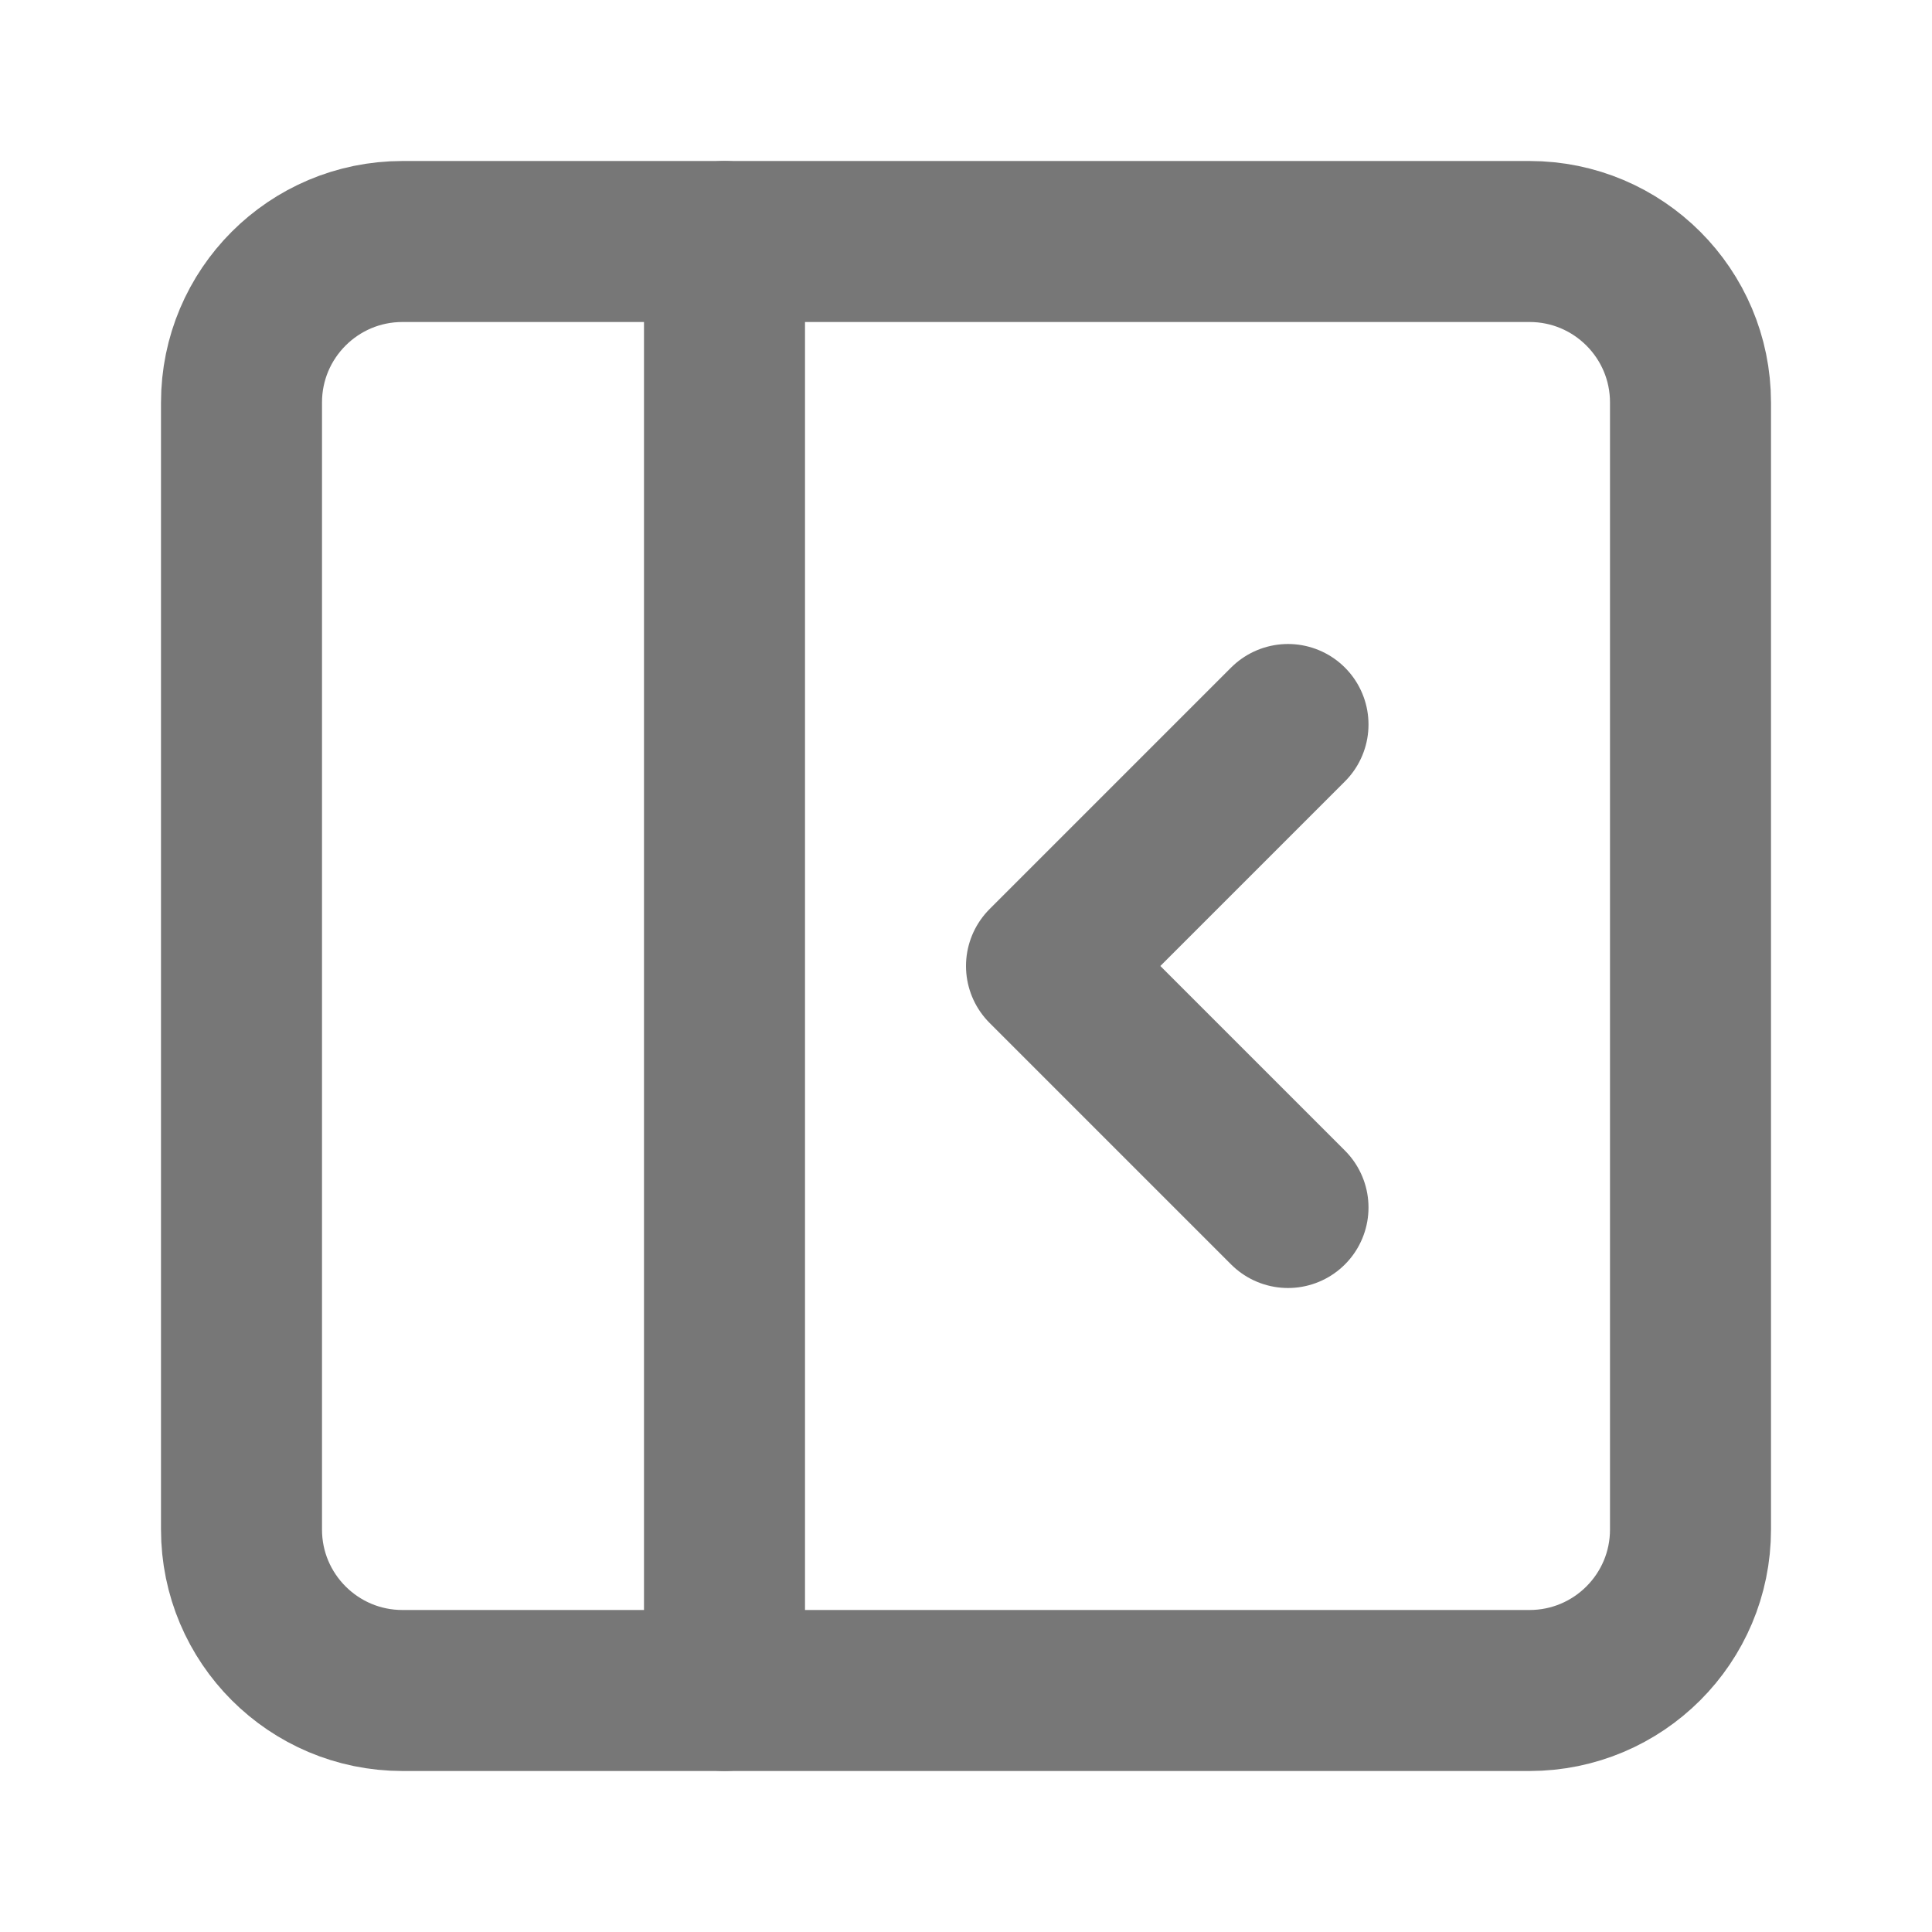
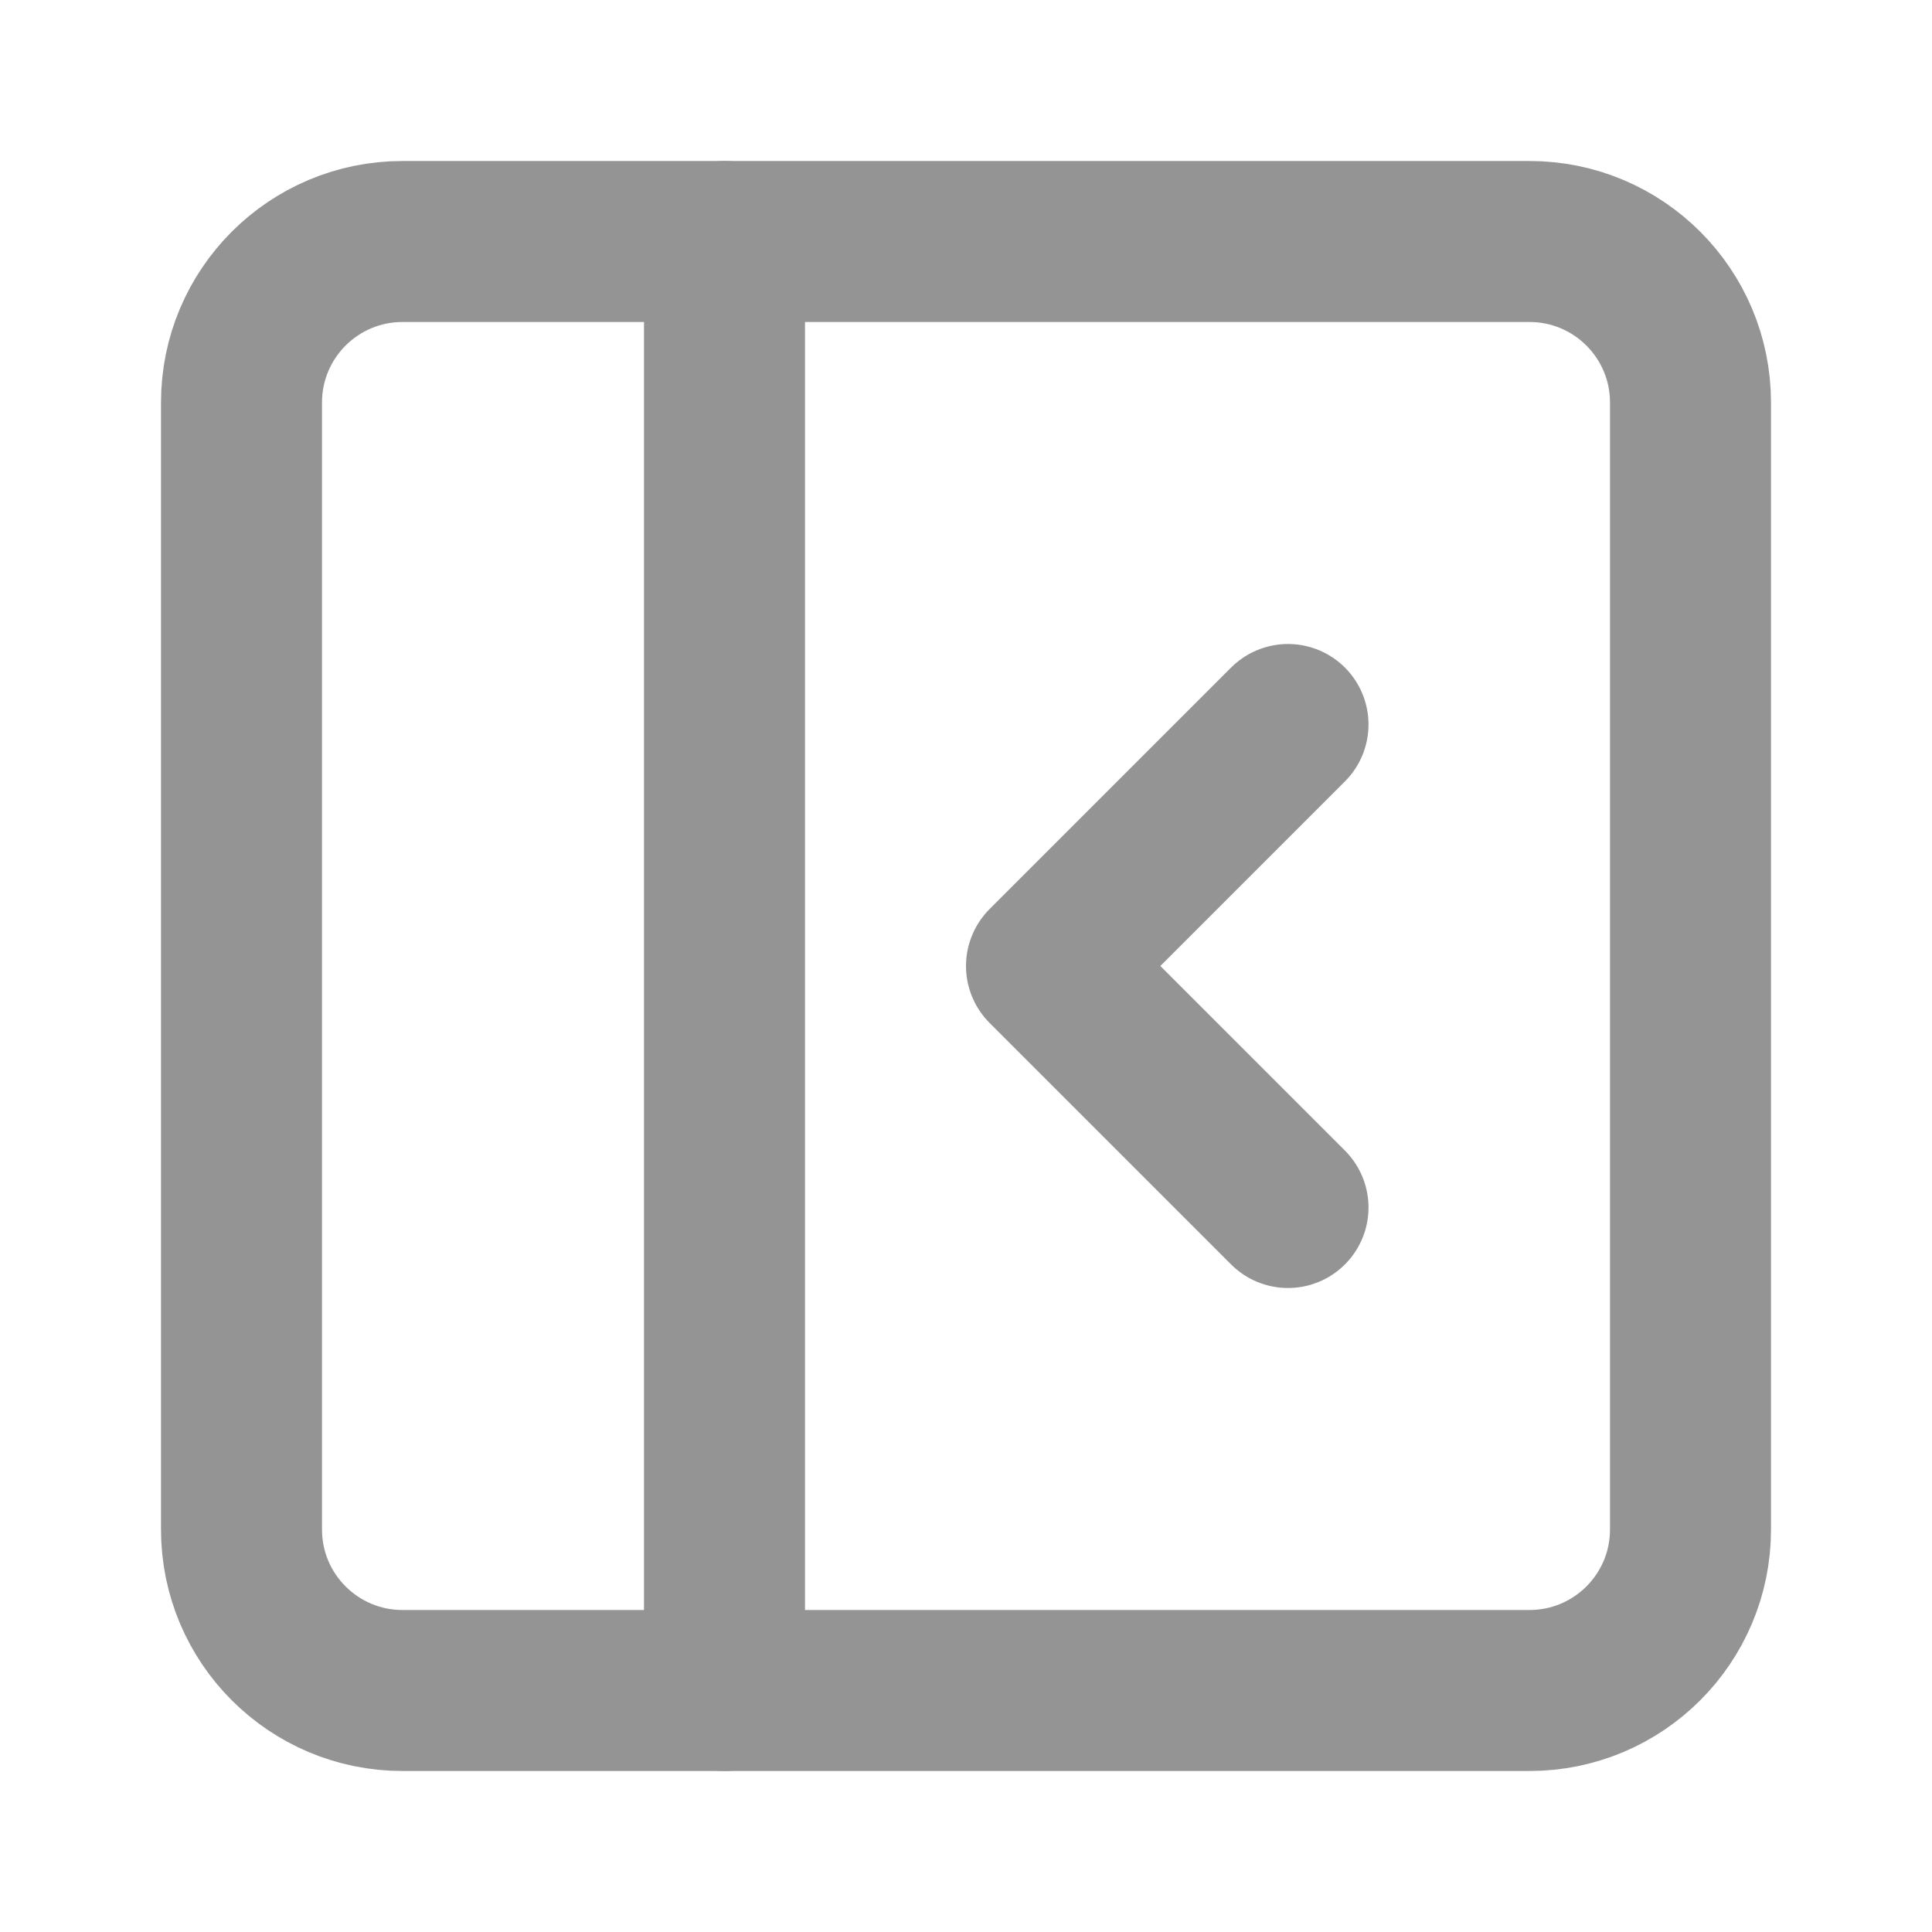
- <svg xmlns="http://www.w3.org/2000/svg" width="24" height="24" viewBox="0 0 24 24" fill="none" stroke="rgb(119,119,119)" stroke-width="2" stroke-linecap="round" stroke-linejoin="round" class="lucide lucide-panel-left-close-icon lucide-panel-left-close">
+ <svg xmlns="http://www.w3.org/2000/svg" width="24" height="24" viewBox="0 0 24 24" fill="none" stroke="#949494" stroke-width="2" stroke-linecap="round" stroke-linejoin="round" class="lucide lucide-panel-left-close-icon lucide-panel-left-close">
  <rect width="18" height="18" x="3" y="3" rx="2" />
  <path d="M9 3v18" />
  <path d="m16 15-3-3 3-3" />
</svg>
